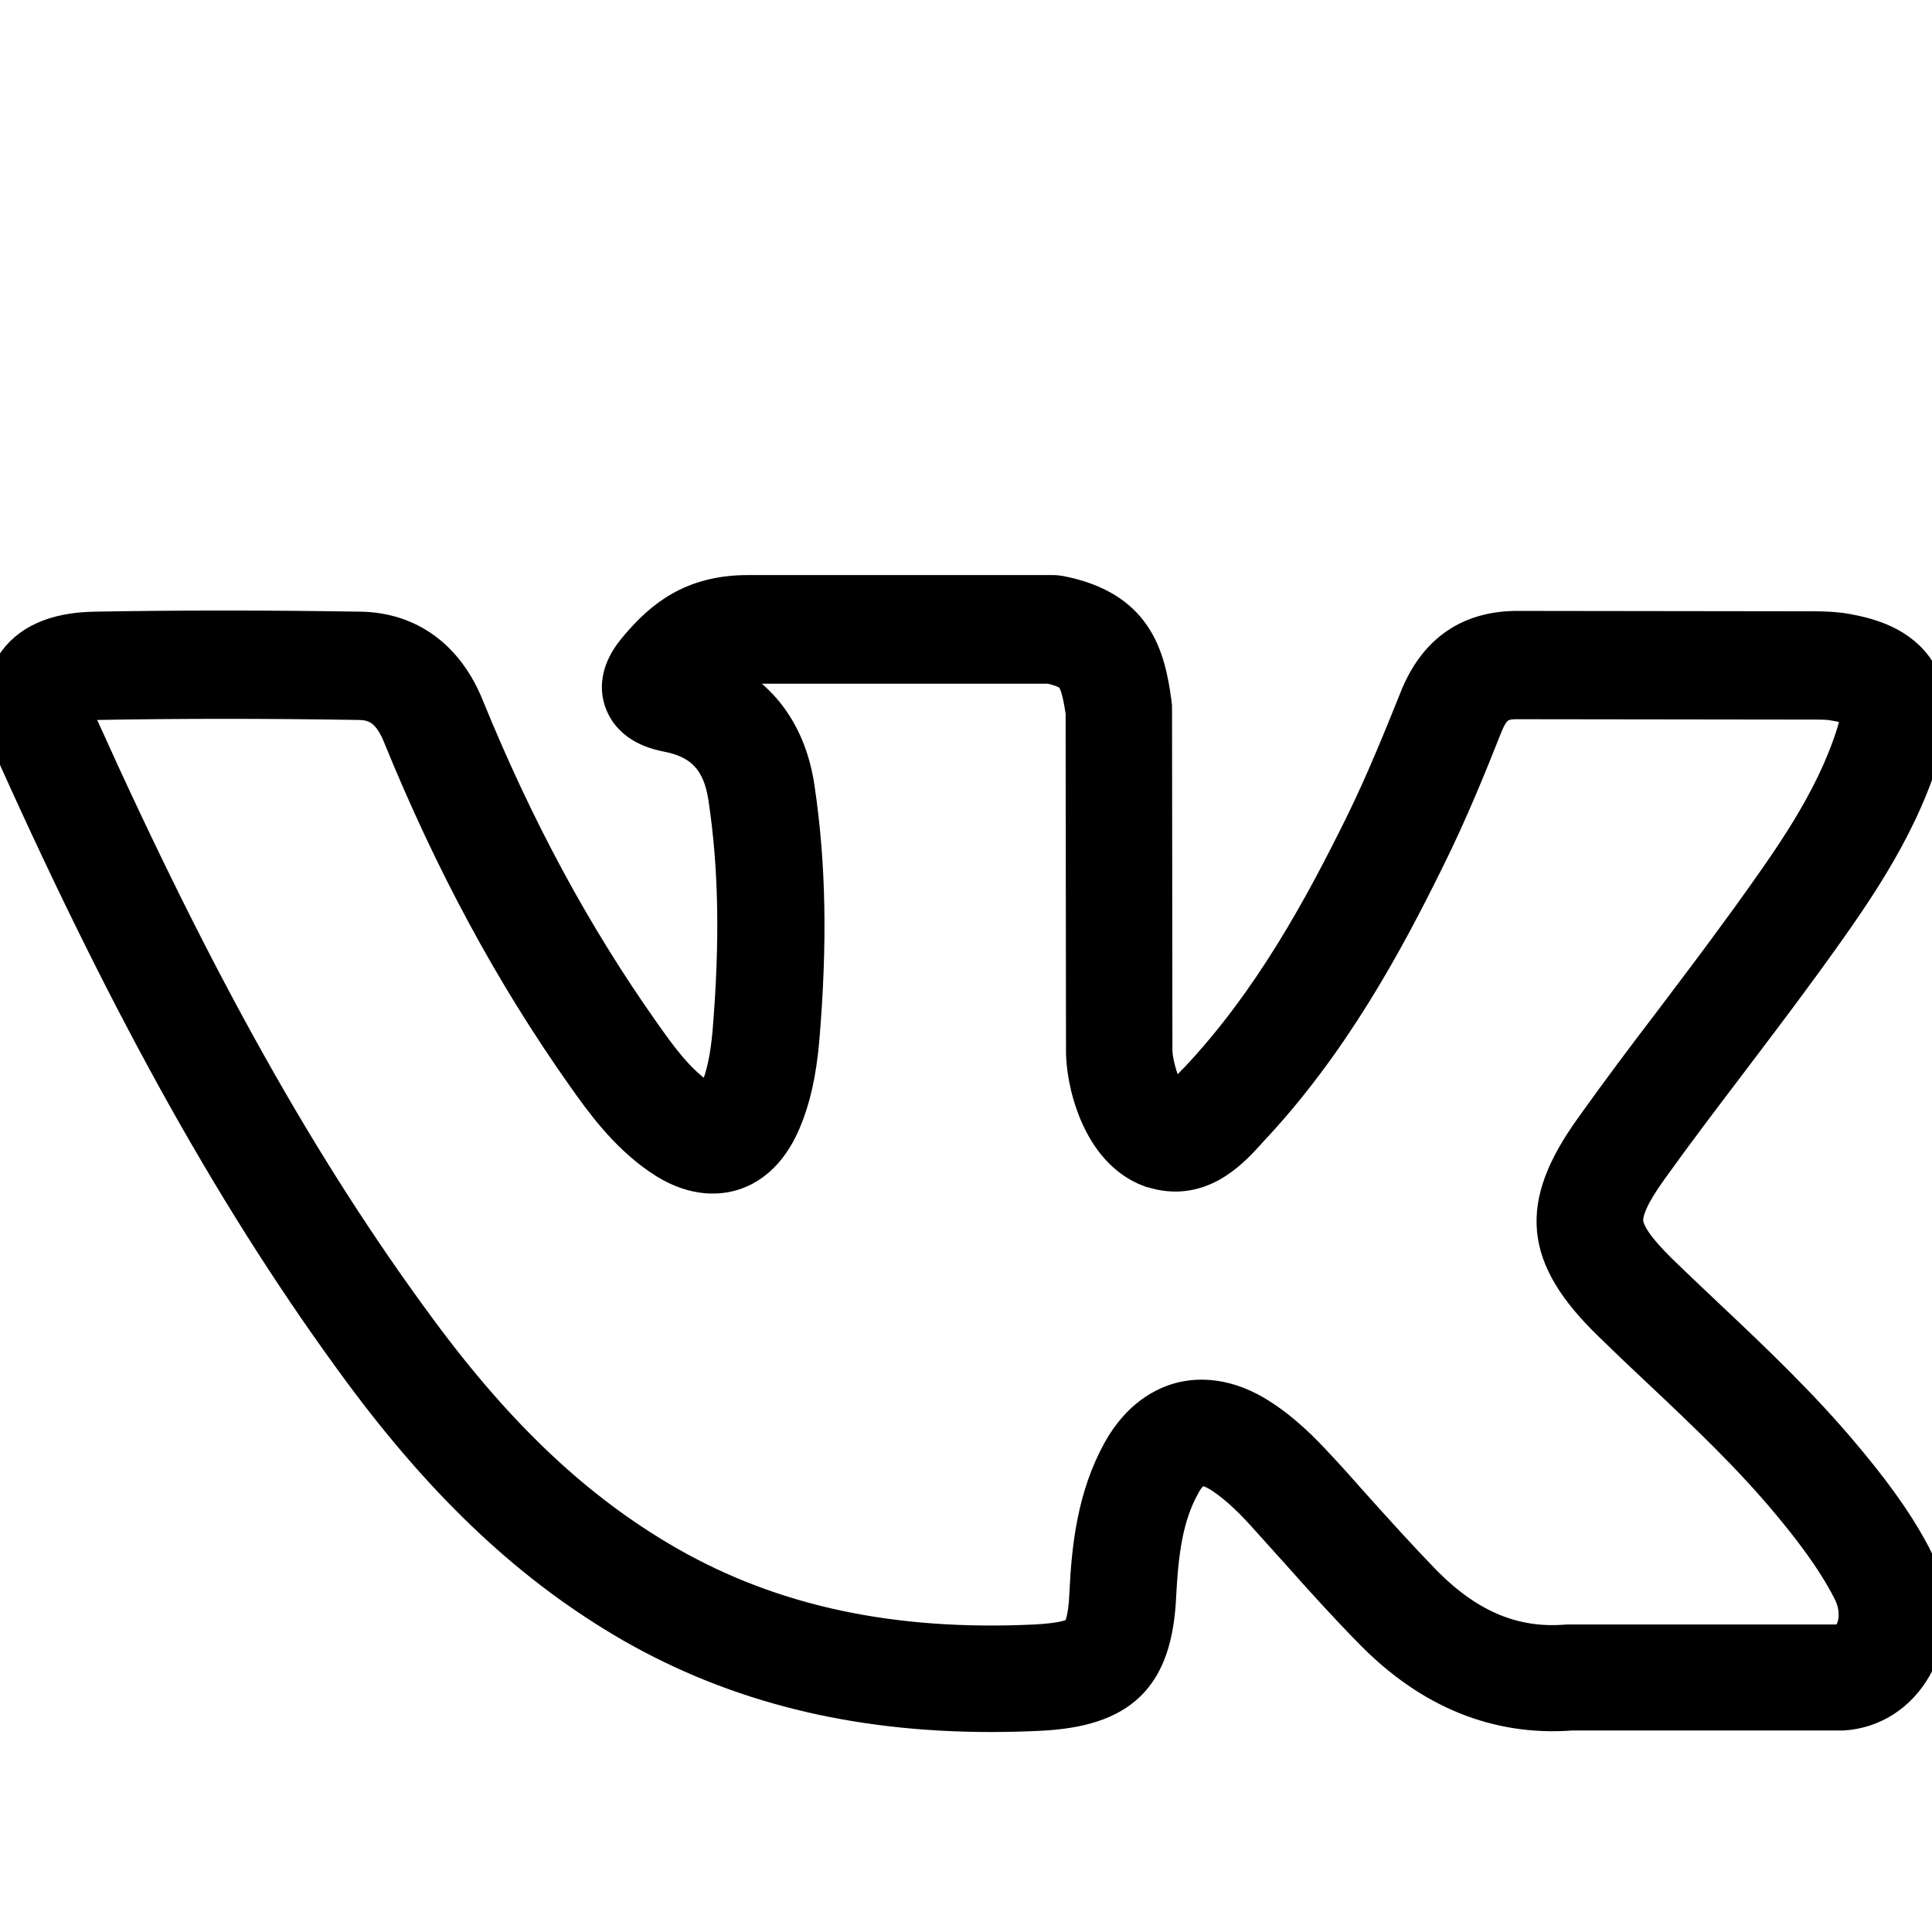
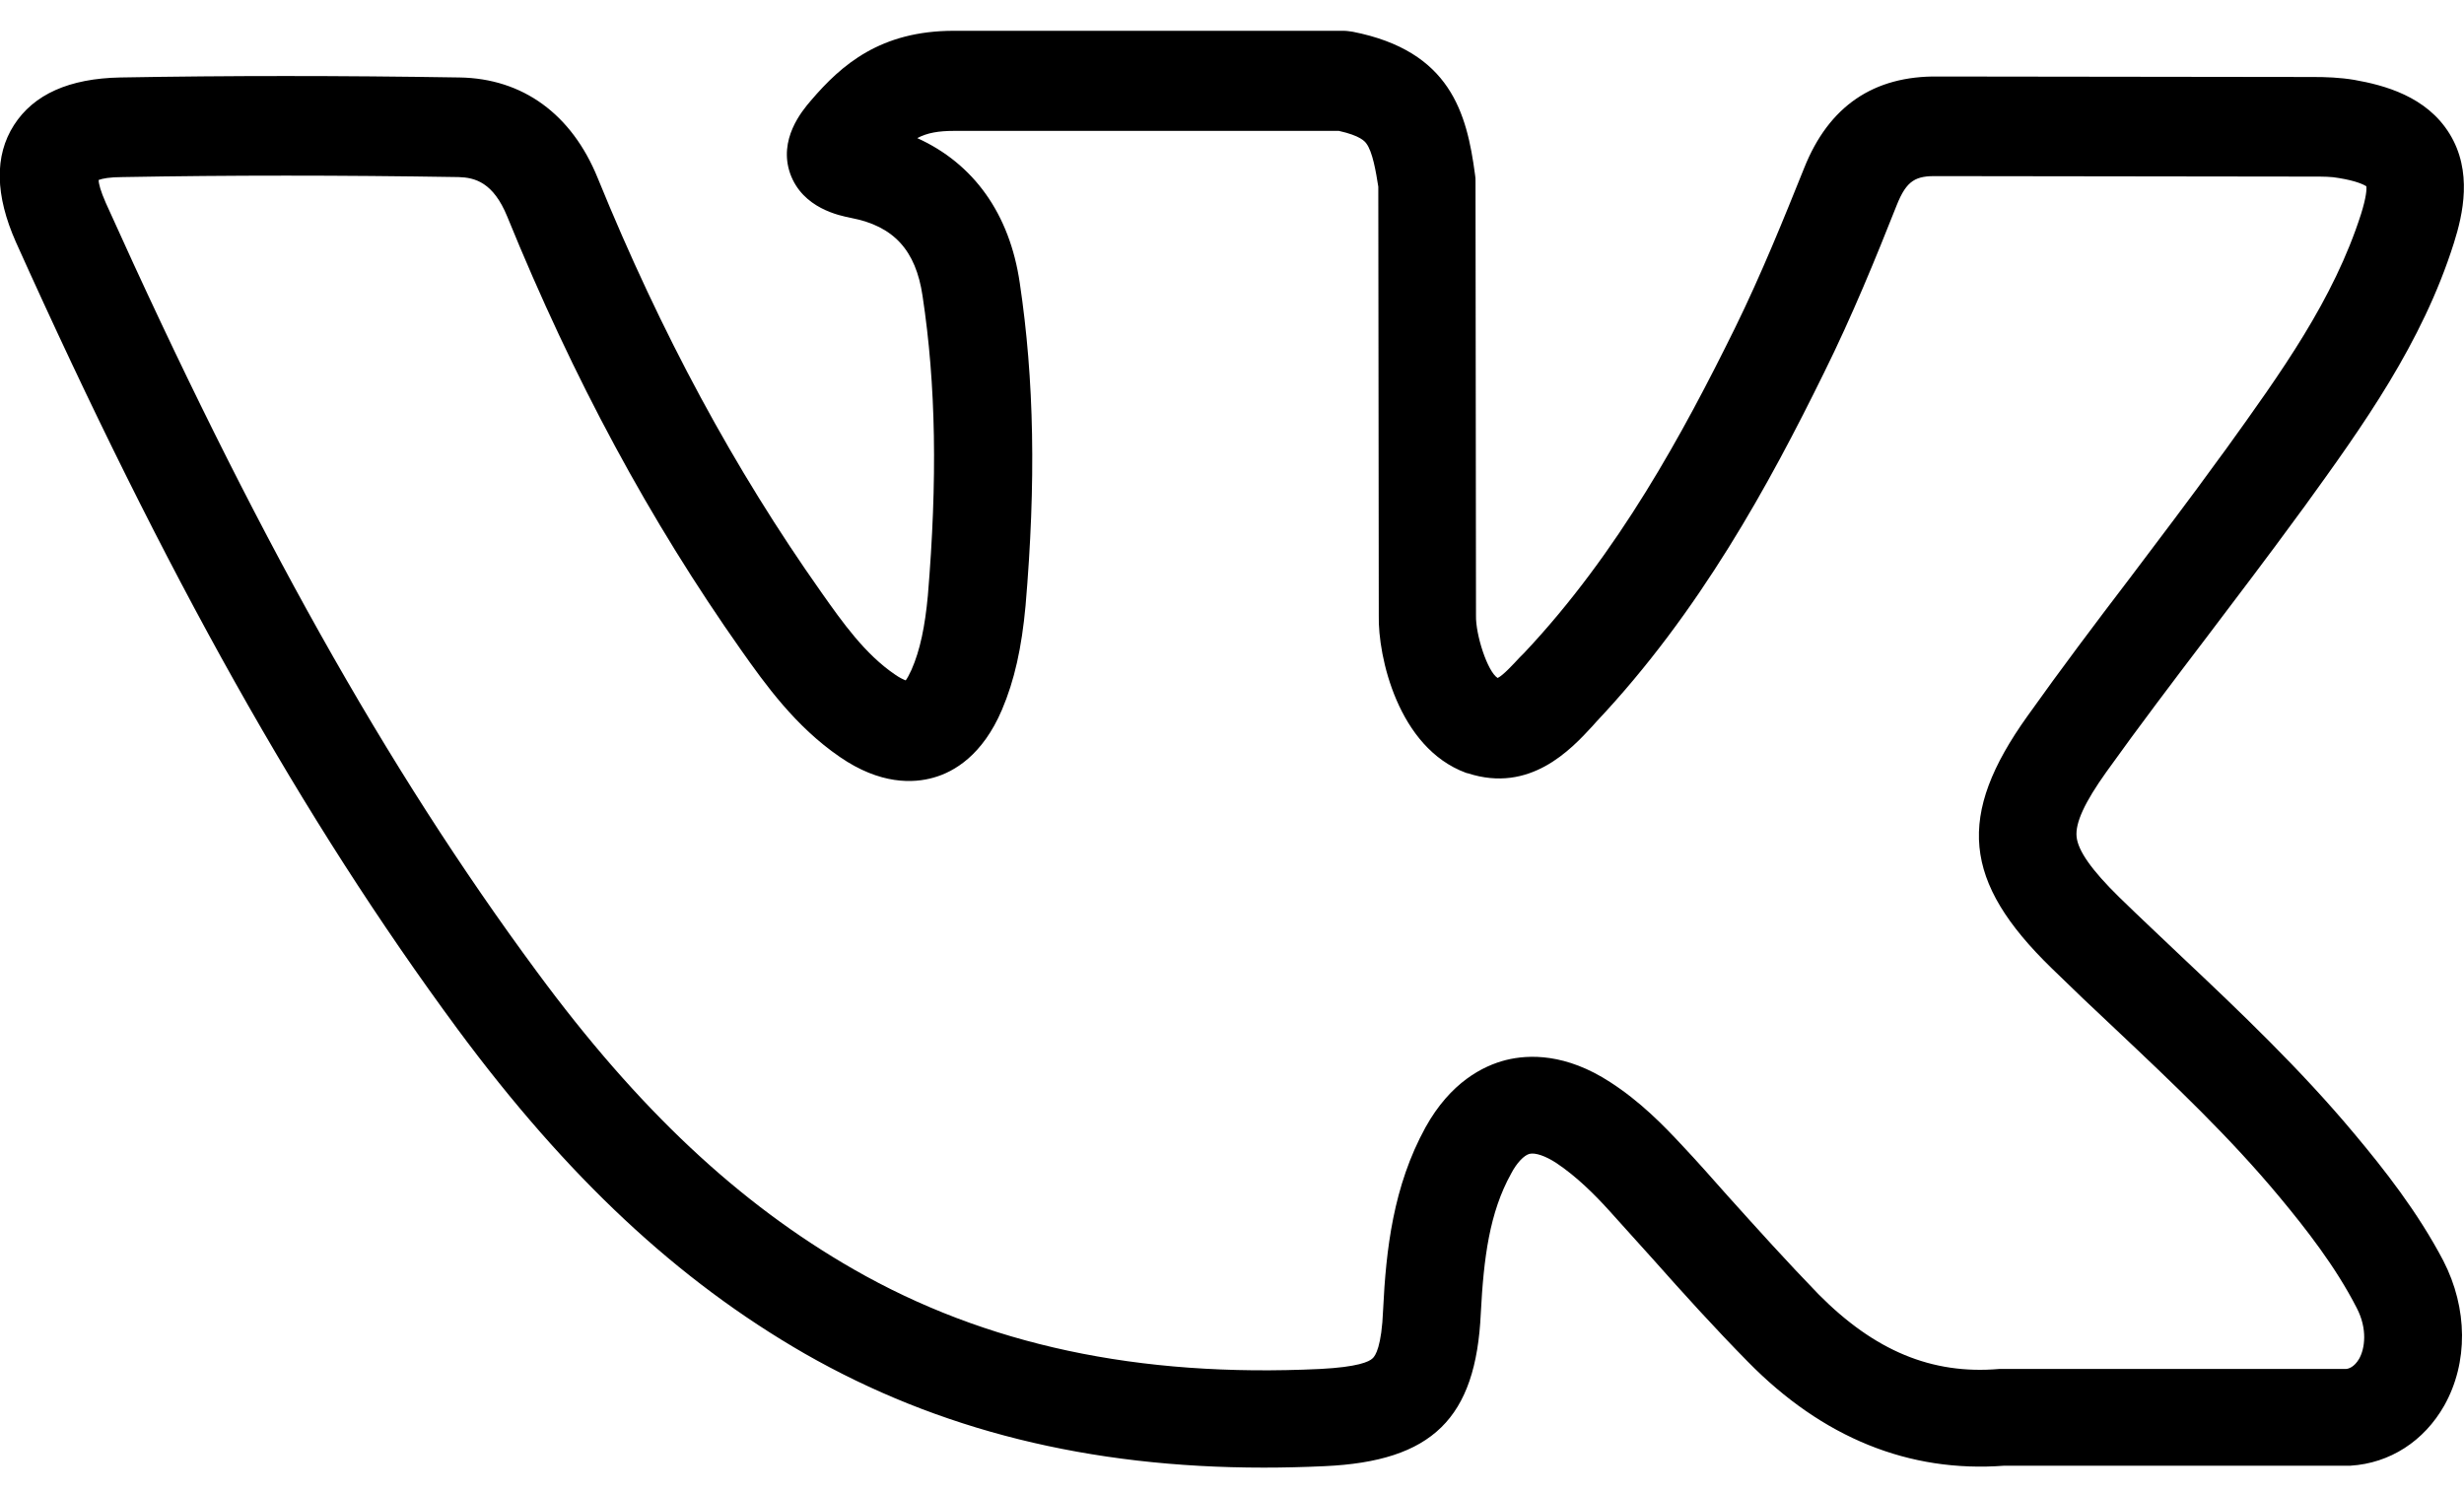
- <svg xmlns="http://www.w3.org/2000/svg" viewBox="0 0 512 512">
-   <path d="M489.2 385.6c-11.1-13.3-23.7-25.3-35.9-36.8-4.3-4.1-8.7-8.2-13-12.4-5.7-5.6-8.5-9.6-8.8-12.5s1.7-7.2 6.2-13.5c6.8-9.5 14-19 21-28.2 6.2-8.2 12.6-16.6 18.8-25.1l1.4-1.9c12-16.6 24.4-33.8 31-54.7 1.9-6 3.9-14.9-.9-22.7-4.8-7.8-13.6-10.1-19.8-11.2-3-.5-5.9-.6-8.6-.6l-77.8-.1c-13.5-.2-22.8 6.2-27.9 19-4.1 10.2-8.9 22.1-14.4 33.3-10.7 21.7-24.2 46.7-43.8 67.5l-.9.9c-1.3 1.4-3.5 3.8-4.6 4.3-2.1-1.3-4.6-9-4.5-13v-.3l-.1-89.9c0-.5 0-.9-.1-1.4-1.7-12.8-5.1-25.7-25.4-29.7-.7-.1-1.3-.2-2-.2h-80.9c-15.2 0-23.3 7-29.7 14.5-1.9 2.2-6.8 8.1-4.3 15.2 2.6 7.2 10.2 8.7 12.7 9.2 8.8 1.7 13.4 6.7 14.8 16.2 2.8 18.5 3.1 38.3 1.1 62.3-.6 6.4-1.6 11.3-3.4 15.4-.5 1.1-.9 1.8-1.2 2.2-.5-.2-1.2-.5-2.2-1.2-6.2-4.2-10.9-10.8-15.4-17.2-18-25.5-33.2-53.6-46.4-86-5.4-13.3-15.6-20.7-28.7-20.9-24.9-.4-48-.4-70.5 0-10.6.2-18 3.5-22.1 9.9s-3.9 14.6.4 24.3c31.2 69.4 59.5 119.8 91.8 163.6 22.8 30.8 45.7 52.2 72.1 67.4 27.8 15.9 59.1 23.7 95.4 23.7 4.1 0 8.3-.1 12.6-.3 22.4-1 31.5-9.9 32.5-31.8.6-11.5 1.8-20.9 6.3-29 1.2-2.3 2.7-3.8 3.8-4.1 1.2-.3 3.3.4 5.6 1.9 4.2 2.8 7.9 6.5 10.9 9.8s6.1 6.8 9.1 10.1c6.3 7.1 12.9 14.4 19.8 21.4 15.5 15.8 33.5 23.1 53.3 21.6h71.9c8.2-.5 15.3-5.1 19.5-12.5 5-8.9 4.9-20.2-.2-30.1-5.3-10.1-12.3-19-18.5-26.4zm1 46.8c-1 1.7-2.2 2.1-2.8 2.1h-72c-14 1.2-25.9-3.8-37.5-15.5-6.5-6.7-12.9-13.8-19.1-20.7-3-3.4-6.1-6.9-9.3-10.3-3.9-4.2-8.7-9.1-14.9-13.1-9.2-6-16.9-5.8-21.7-4.6-4.7 1.2-11.5 4.6-16.7 14-6.7 12.2-8.2 25.4-8.8 37.9-.3 7.6-1.6 9.6-2.2 10.1-.7.7-3.1 1.8-10.9 2.2-37.8 1.8-69.5-5-96.9-20.7-23.9-13.7-44.8-33.3-65.8-61.8-31.4-42.5-59-91.8-89.6-159.8-1.1-2.5-1.5-4-1.5-4.8.8-.3 2.3-.6 5-.6 22.2-.4 45.1-.4 69.8 0 3.4.1 7.2 1.1 10.1 8.2 13.8 33.9 29.7 63.3 48.6 90.1 5 7.1 11.3 15.9 20.5 22.2 8.4 5.8 15.3 5.5 19.5 4.3 4.3-1.2 10.2-4.7 14.2-14.1 2.6-6.1 4.1-12.9 4.9-21.6 2.2-25.7 1.8-47-1.2-67.1-2.1-14.4-9.6-24.8-21.3-30.1 2.1-1.1 4.4-1.5 7.7-1.5h79.9c4.5 1 5.4 2.2 5.7 2.6 1.3 1.7 2 5.8 2.5 9l.1 89.1c-.2 8.5 4 27.5 18.1 32.7.1 0 .2.1.4.1 12.9 4.2 21.4-4.9 25.9-9.8l.8-.9c21.5-22.8 36-49.5 47.3-72.5 5.9-11.9 10.9-24.2 15.1-34.8 2.1-5.3 4-6.2 8.6-6.1h.2l77.9.1c1.8 0 3.7 0 5.2.3 3.7.6 5.2 1.4 5.7 1.7.1.6 0 2.3-1.1 5.8-5.7 17.8-16.6 32.9-28.1 48.9l-1.4 1.9c-6 8.3-12.4 16.7-18.5 24.8-7.1 9.3-14.4 19-21.3 28.7-14.8 20.7-13.5 34.4 5 52.4 4.4 4.3 8.8 8.5 13.2 12.6 12.3 11.6 23.9 22.6 34.2 35 5.4 6.5 11.6 14.4 16 23 2.3 4.4 1.7 8.5.5 10.6z" stroke="#000" stroke-width="8" stroke-miterlimit="10" />
+ <svg xmlns="http://www.w3.org/2000/svg" viewBox="0 150 512 310">
+   <path d="M489.2 385.6c-11.1-13.3-23.7-25.3-35.9-36.8-4.3-4.1-8.7-8.2-13-12.4-5.7-5.6-8.5-9.6-8.8-12.5s1.7-7.2 6.2-13.5c6.8-9.5 14-19 21-28.2 6.2-8.2 12.6-16.6 18.8-25.1l1.4-1.9c12-16.6 24.4-33.8 31-54.7 1.9-6 3.9-14.9-.9-22.7-4.8-7.8-13.6-10.1-19.8-11.2-3-.5-5.9-.6-8.6-.6l-77.8-.1c-13.5-.2-22.8 6.2-27.9 19-4.1 10.2-8.9 22.1-14.4 33.3-10.7 21.7-24.2 46.7-43.8 67.5l-.9.9c-1.3 1.4-3.5 3.8-4.6 4.3-2.1-1.3-4.6-9-4.5-13v-.3l-.1-89.9c0-.5 0-.9-.1-1.4-1.7-12.8-5.1-25.7-25.4-29.7-.7-.1-1.3-.2-2-.2h-80.9c-15.2 0-23.3 7-29.7 14.5-1.9 2.2-6.8 8.1-4.3 15.2 2.6 7.2 10.2 8.7 12.7 9.2 8.8 1.7 13.4 6.7 14.8 16.2 2.8 18.5 3.1 38.3 1.1 62.3-.6 6.4-1.6 11.3-3.4 15.4-.5 1.1-.9 1.8-1.2 2.2-.5-.2-1.2-.5-2.2-1.2-6.2-4.2-10.9-10.8-15.4-17.2-18-25.5-33.2-53.6-46.4-86-5.4-13.3-15.6-20.7-28.7-20.9-24.9-.4-48-.4-70.5 0-10.6.2-18 3.5-22.1 9.9s-3.9 14.6.4 24.3c31.2 69.4 59.5 119.8 91.8 163.6 22.8 30.8 45.7 52.2 72.1 67.4 27.8 15.9 59.1 23.7 95.4 23.7 4.1 0 8.3-.1 12.6-.3 22.4-1 31.5-9.9 32.5-31.8.6-11.5 1.8-20.9 6.3-29 1.2-2.3 2.7-3.8 3.8-4.1 1.2-.3 3.3.4 5.6 1.9 4.2 2.8 7.9 6.5 10.9 9.8s6.1 6.8 9.1 10.1c6.3 7.1 12.9 14.4 19.8 21.4 15.5 15.8 33.5 23.1 53.3 21.6h71.9c8.2-.5 15.3-5.1 19.5-12.5 5-8.9 4.9-20.2-.2-30.1-5.3-10.1-12.3-19-18.5-26.4zm1 46.8c-1 1.7-2.2 2.1-2.8 2.1h-72c-14 1.2-25.9-3.8-37.5-15.5-6.5-6.7-12.9-13.8-19.1-20.7-3-3.4-6.1-6.9-9.3-10.3-3.9-4.2-8.7-9.1-14.9-13.1-9.2-6-16.9-5.8-21.7-4.6-4.7 1.2-11.5 4.6-16.7 14-6.7 12.2-8.2 25.4-8.8 37.9-.3 7.6-1.6 9.6-2.2 10.1-.7.7-3.1 1.8-10.9 2.2-37.8 1.8-69.5-5-96.9-20.7-23.9-13.7-44.8-33.3-65.8-61.8-31.4-42.5-59-91.8-89.6-159.8-1.1-2.5-1.5-4-1.5-4.8.8-.3 2.3-.6 5-.6 22.2-.4 45.1-.4 69.8 0 3.4.1 7.2 1.1 10.1 8.2 13.8 33.9 29.7 63.3 48.6 90.1 5 7.1 11.3 15.9 20.5 22.2 8.4 5.8 15.3 5.5 19.5 4.3 4.3-1.2 10.2-4.7 14.2-14.1 2.6-6.1 4.1-12.9 4.9-21.6 2.2-25.7 1.8-47-1.2-67.1-2.1-14.4-9.6-24.8-21.3-30.1 2.1-1.1 4.4-1.5 7.7-1.5h79.9c4.5 1 5.4 2.2 5.7 2.6 1.3 1.7 2 5.8 2.5 9l.1 89.1c-.2 8.5 4 27.5 18.1 32.7.1 0 .2.1.4.1 12.9 4.2 21.4-4.9 25.9-9.8l.8-.9c21.5-22.8 36-49.5 47.3-72.5 5.9-11.9 10.9-24.2 15.1-34.8 2.1-5.3 4-6.2 8.6-6.1h.2l77.9.1c1.8 0 3.7 0 5.2.3 3.7.6 5.2 1.4 5.7 1.7.1.6 0 2.3-1.1 5.8-5.7 17.8-16.6 32.9-28.1 48.9l-1.4 1.9c-6 8.3-12.4 16.7-18.5 24.8-7.1 9.3-14.4 19-21.3 28.7-14.8 20.7-13.5 34.4 5 52.4 4.4 4.3 8.8 8.5 13.2 12.6 12.3 11.6 23.9 22.6 34.2 35 5.4 6.5 11.6 14.4 16 23 2.3 4.4 1.7 8.5.5 10.6z" />
</svg>
